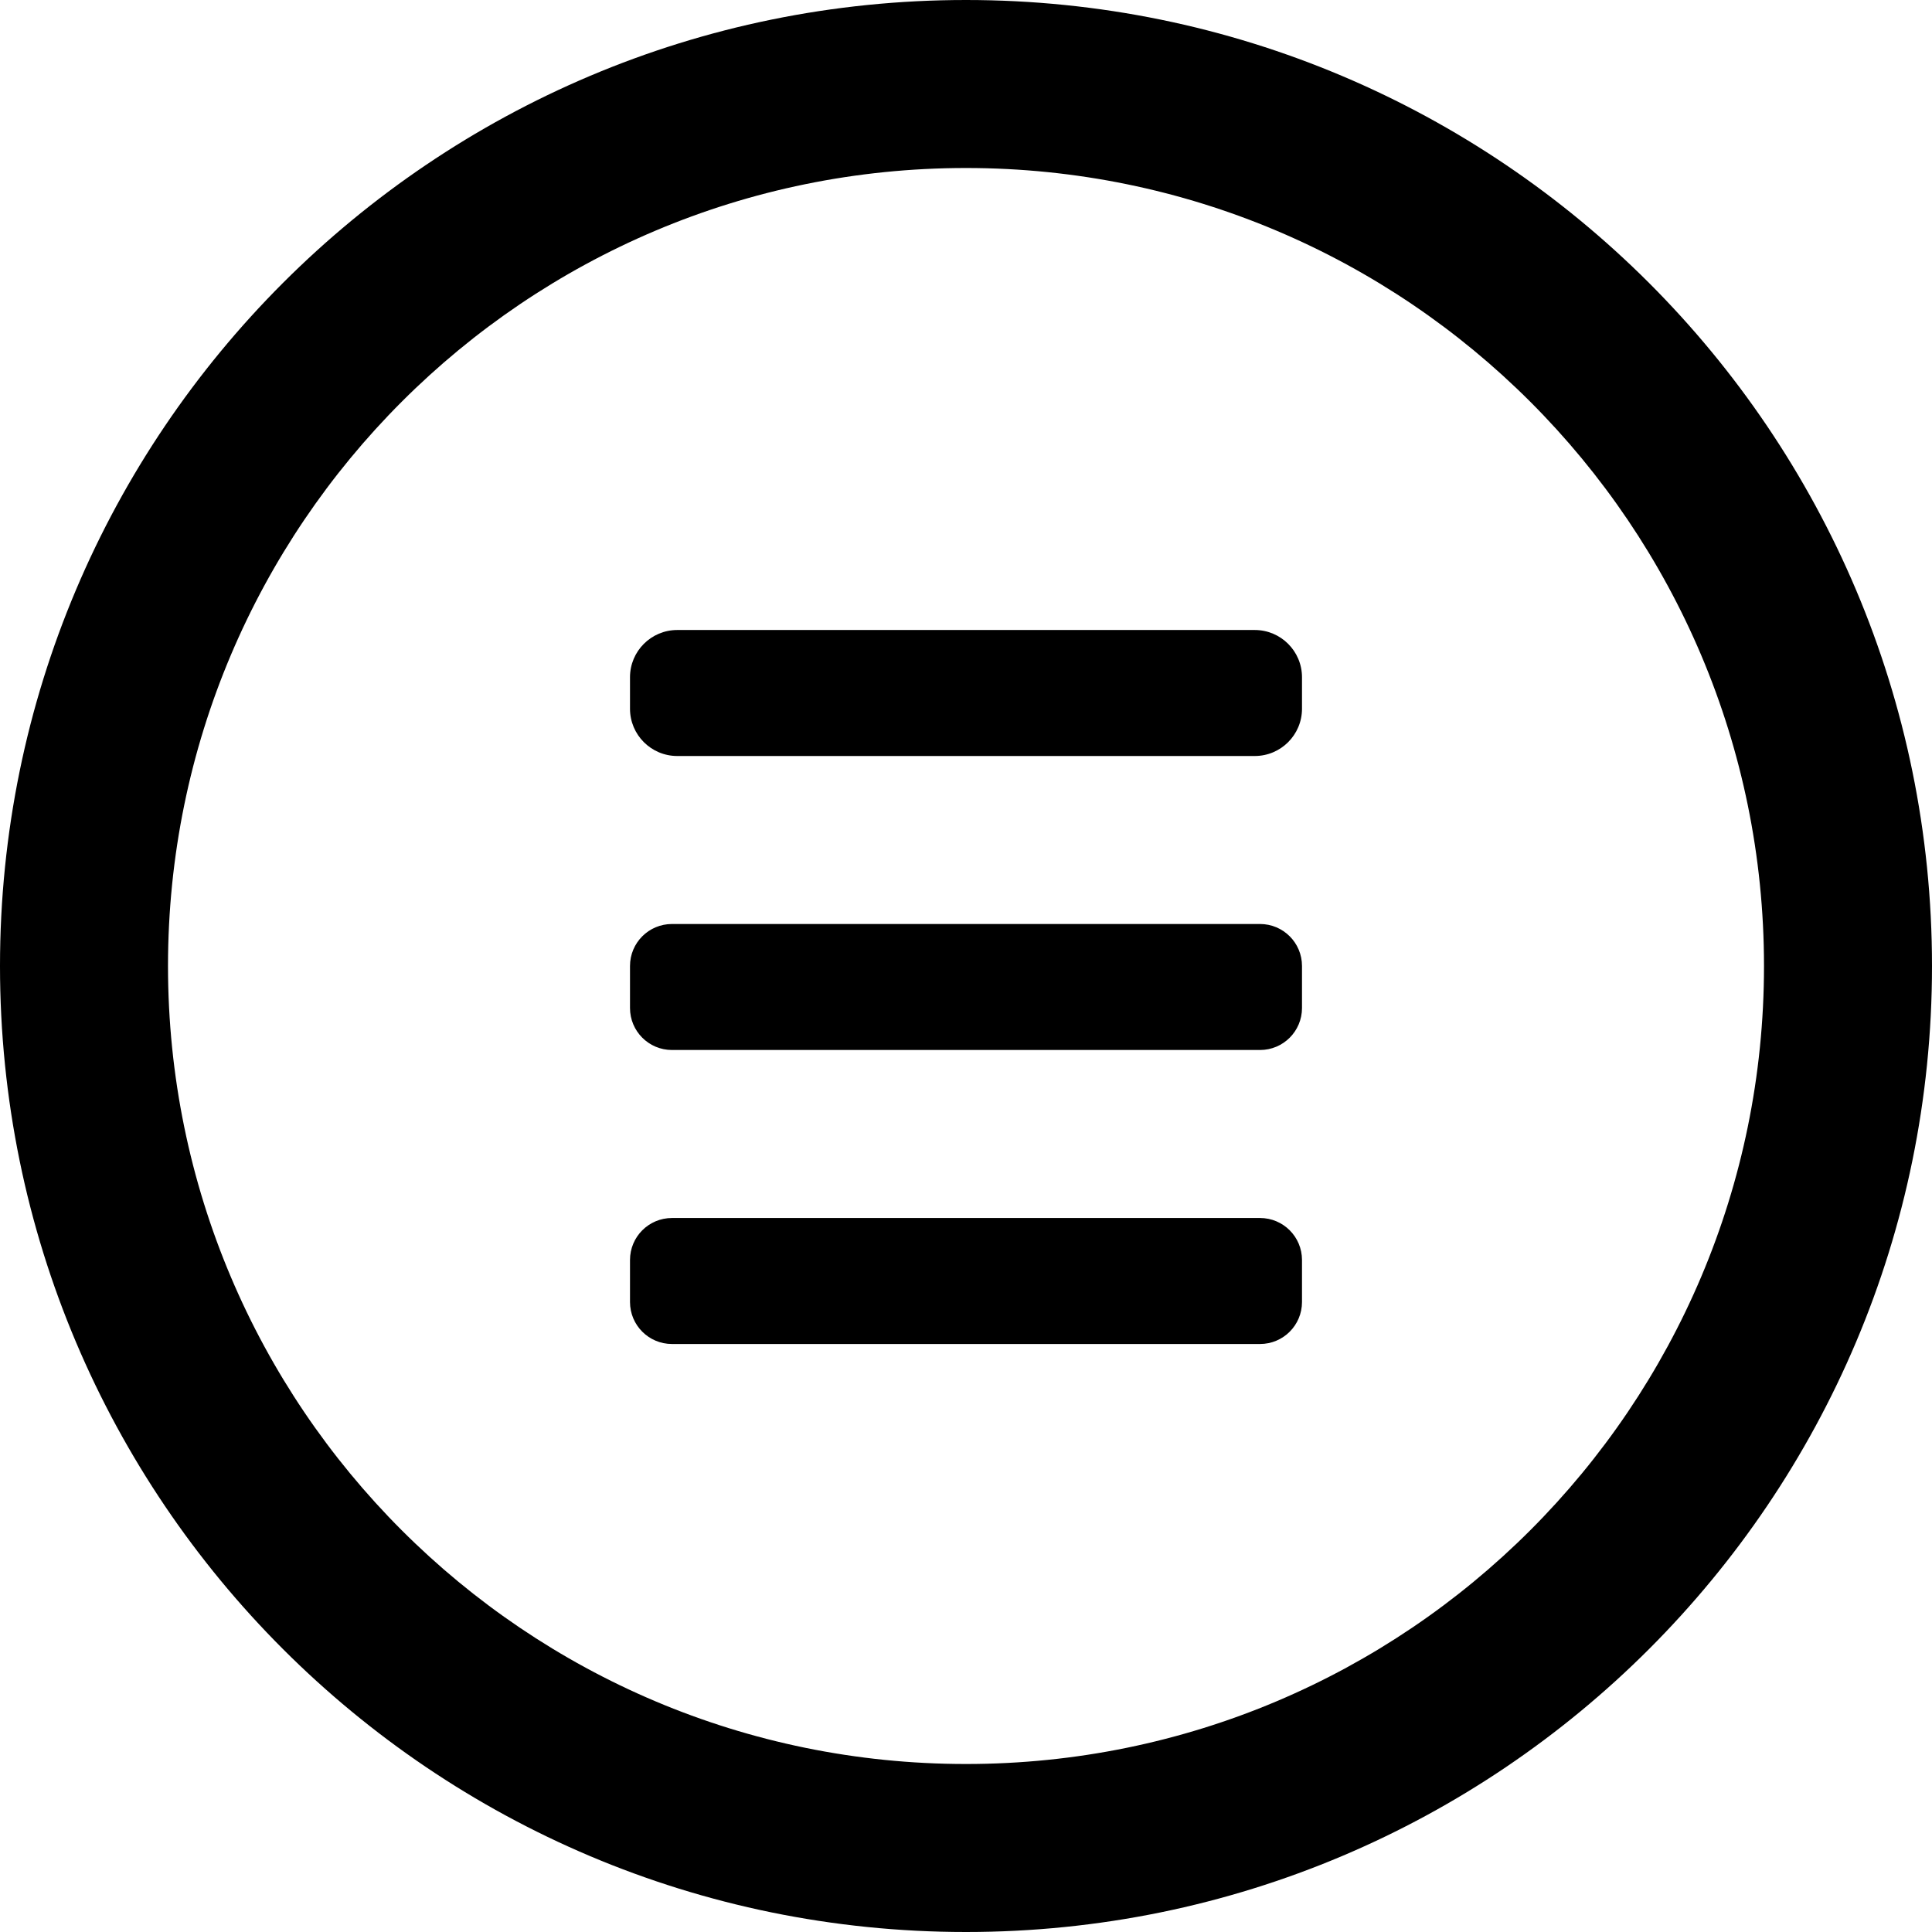
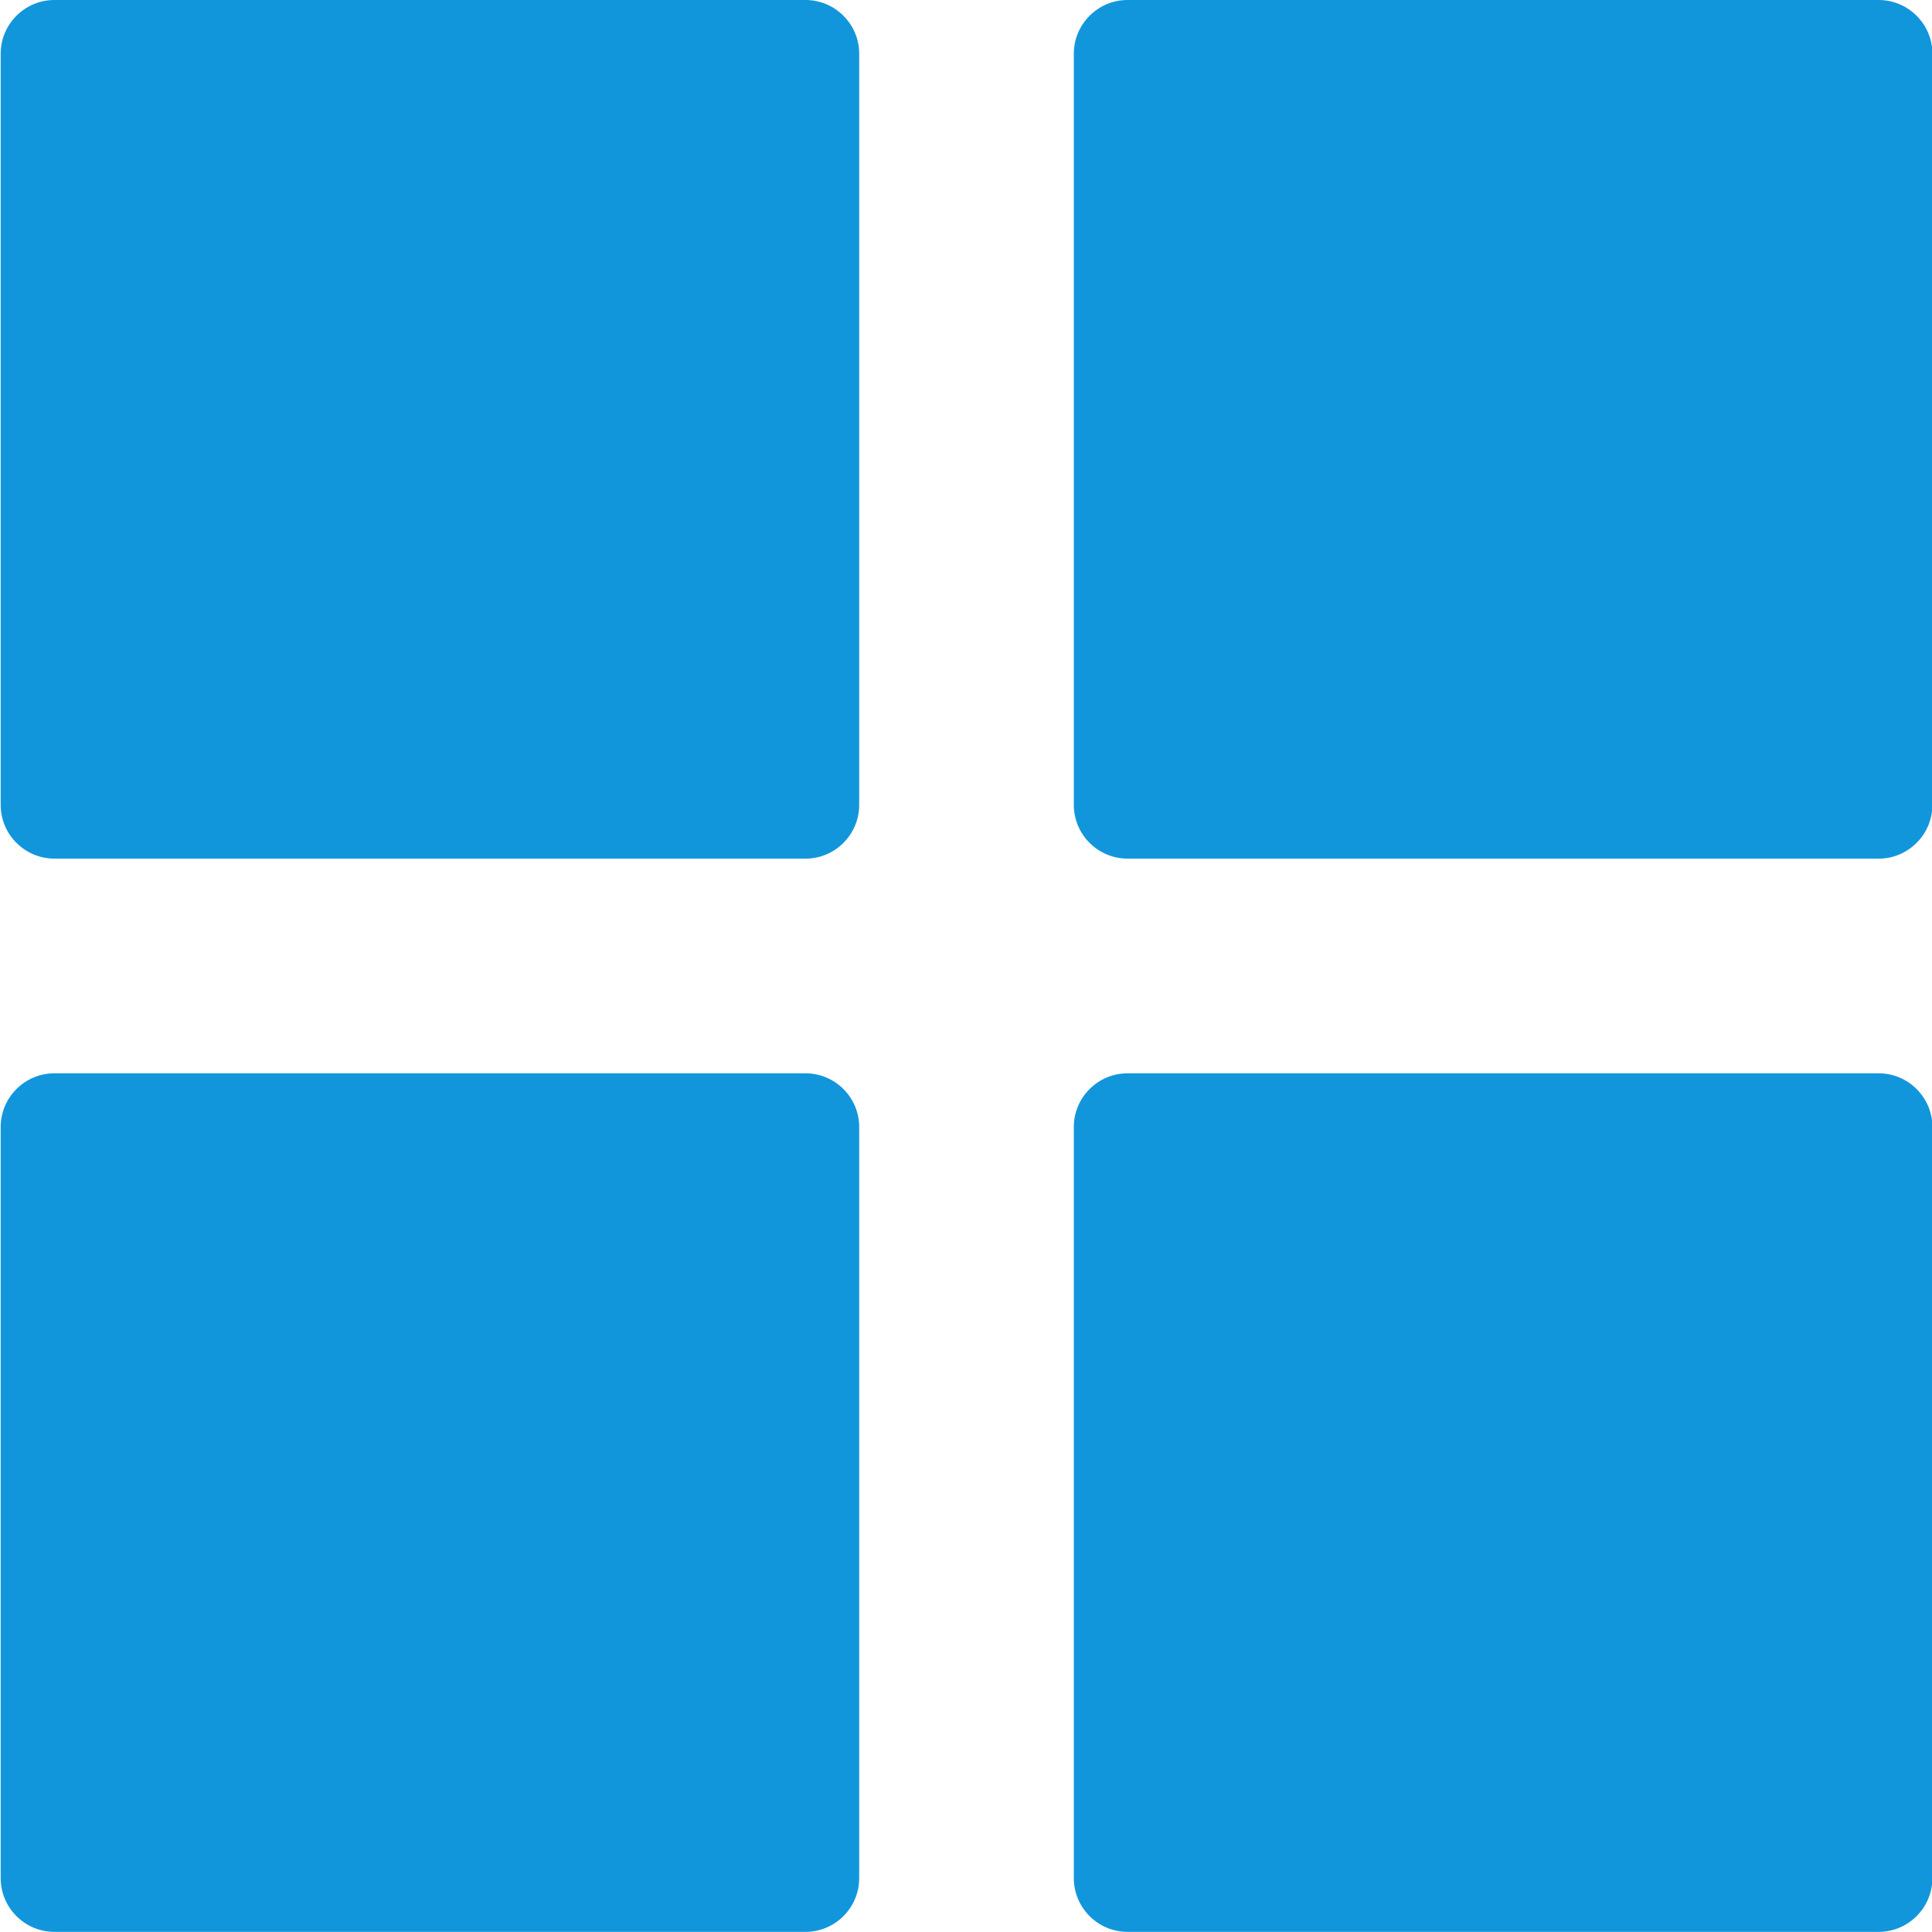
- <svg xmlns="http://www.w3.org/2000/svg" version="1.1" id="Capa_1" x="0px" y="0px" width="46px" height="46px" viewBox="0 0 46 46" style="enable-background:new 0 0 46 46;" xml:space="preserve">
-   <g id="Navigation">
-     <g>
-       <path d="M29.875,15h-13.75C15.504,15,15,15.504,15,16.125v0.75C15,17.496,15.504,18,16.125,18h13.75    C30.496,18,31,17.496,31,16.875v-0.75C31,15.504,30.496,15,29.875,15z M30,22H16c-0.553,0-1,0.447-1,1v1c0,0.553,0.447,1,1,1h14    c0.553,0,1-0.447,1-1v-1C31,22.447,30.553,22,30,22z M23,0C10.298,0,0,10.298,0,23s10.298,23,23,23s23-10.298,23-23S35.702,0,23,0    z M23,42C12.507,42,4,33.493,4,23S12.507,4,23,4s19,8.507,19,19S33.493,42,23,42z M30,29H16c-0.553,0-1,0.447-1,1v1    c0,0.553,0.447,1,1,1h14c0.553,0,1-0.447,1-1v-1C31,29.447,30.553,29,30,29z" />
-     </g>
-   </g>
-   <g>
- </g>
-   <g>
- </g>
-   <g>
- </g>
-   <g>
- </g>
-   <g>
- </g>
-   <g>
- </g>
-   <g>
- </g>
-   <g>
- </g>
-   <g>
- </g>
-   <g>
- </g>
-   <g>
- </g>
-   <g>
- </g>
-   <g>
- </g>
-   <g>
- </g>
-   <g>
- </g>
+ <svg xmlns="http://www.w3.org/2000/svg" t="1482224821680" class="icon" style="" viewBox="0 0 1024 1024" version="1.1" p-id="25750" width="200" height="200">
+   <defs>
+     <style type="text/css" />
+   </defs>
+   <path d="M995.75 1023.94h-398.144a28.521 28.521 0 0 1-28.46-28.43V597.306c0-15.661 12.8-28.43 28.46-28.43h398.144c15.631 0 28.46 12.77 28.46 28.43v398.204a28.551 28.551 0 0 1-28.46 28.43z m0-568.845h-398.144a28.521 28.521 0 0 1-28.46-28.46V28.43c0-15.631 12.8-28.43 28.46-28.43h398.144c15.631 0 28.46 12.8 28.46 28.43v398.204c0 15.661-12.83 28.46-28.46 28.46zM426.965 1023.94H28.792a28.521 28.521 0 0 1-28.43-28.43V597.306c0-15.661 12.8-28.43 28.43-28.43h398.174c15.631 0 28.43 12.77 28.43 28.43v398.204a28.521 28.521 0 0 1-28.43 28.43z m0-568.845H28.792a28.521 28.521 0 0 1-28.43-28.46V28.43c0-15.631 12.8-28.43 28.43-28.43h398.174c15.631 0 28.43 12.8 28.43 28.43v398.204c0 15.661-12.8 28.46-28.43 28.46z" p-id="25751" fill="#1296db" />
</svg>
